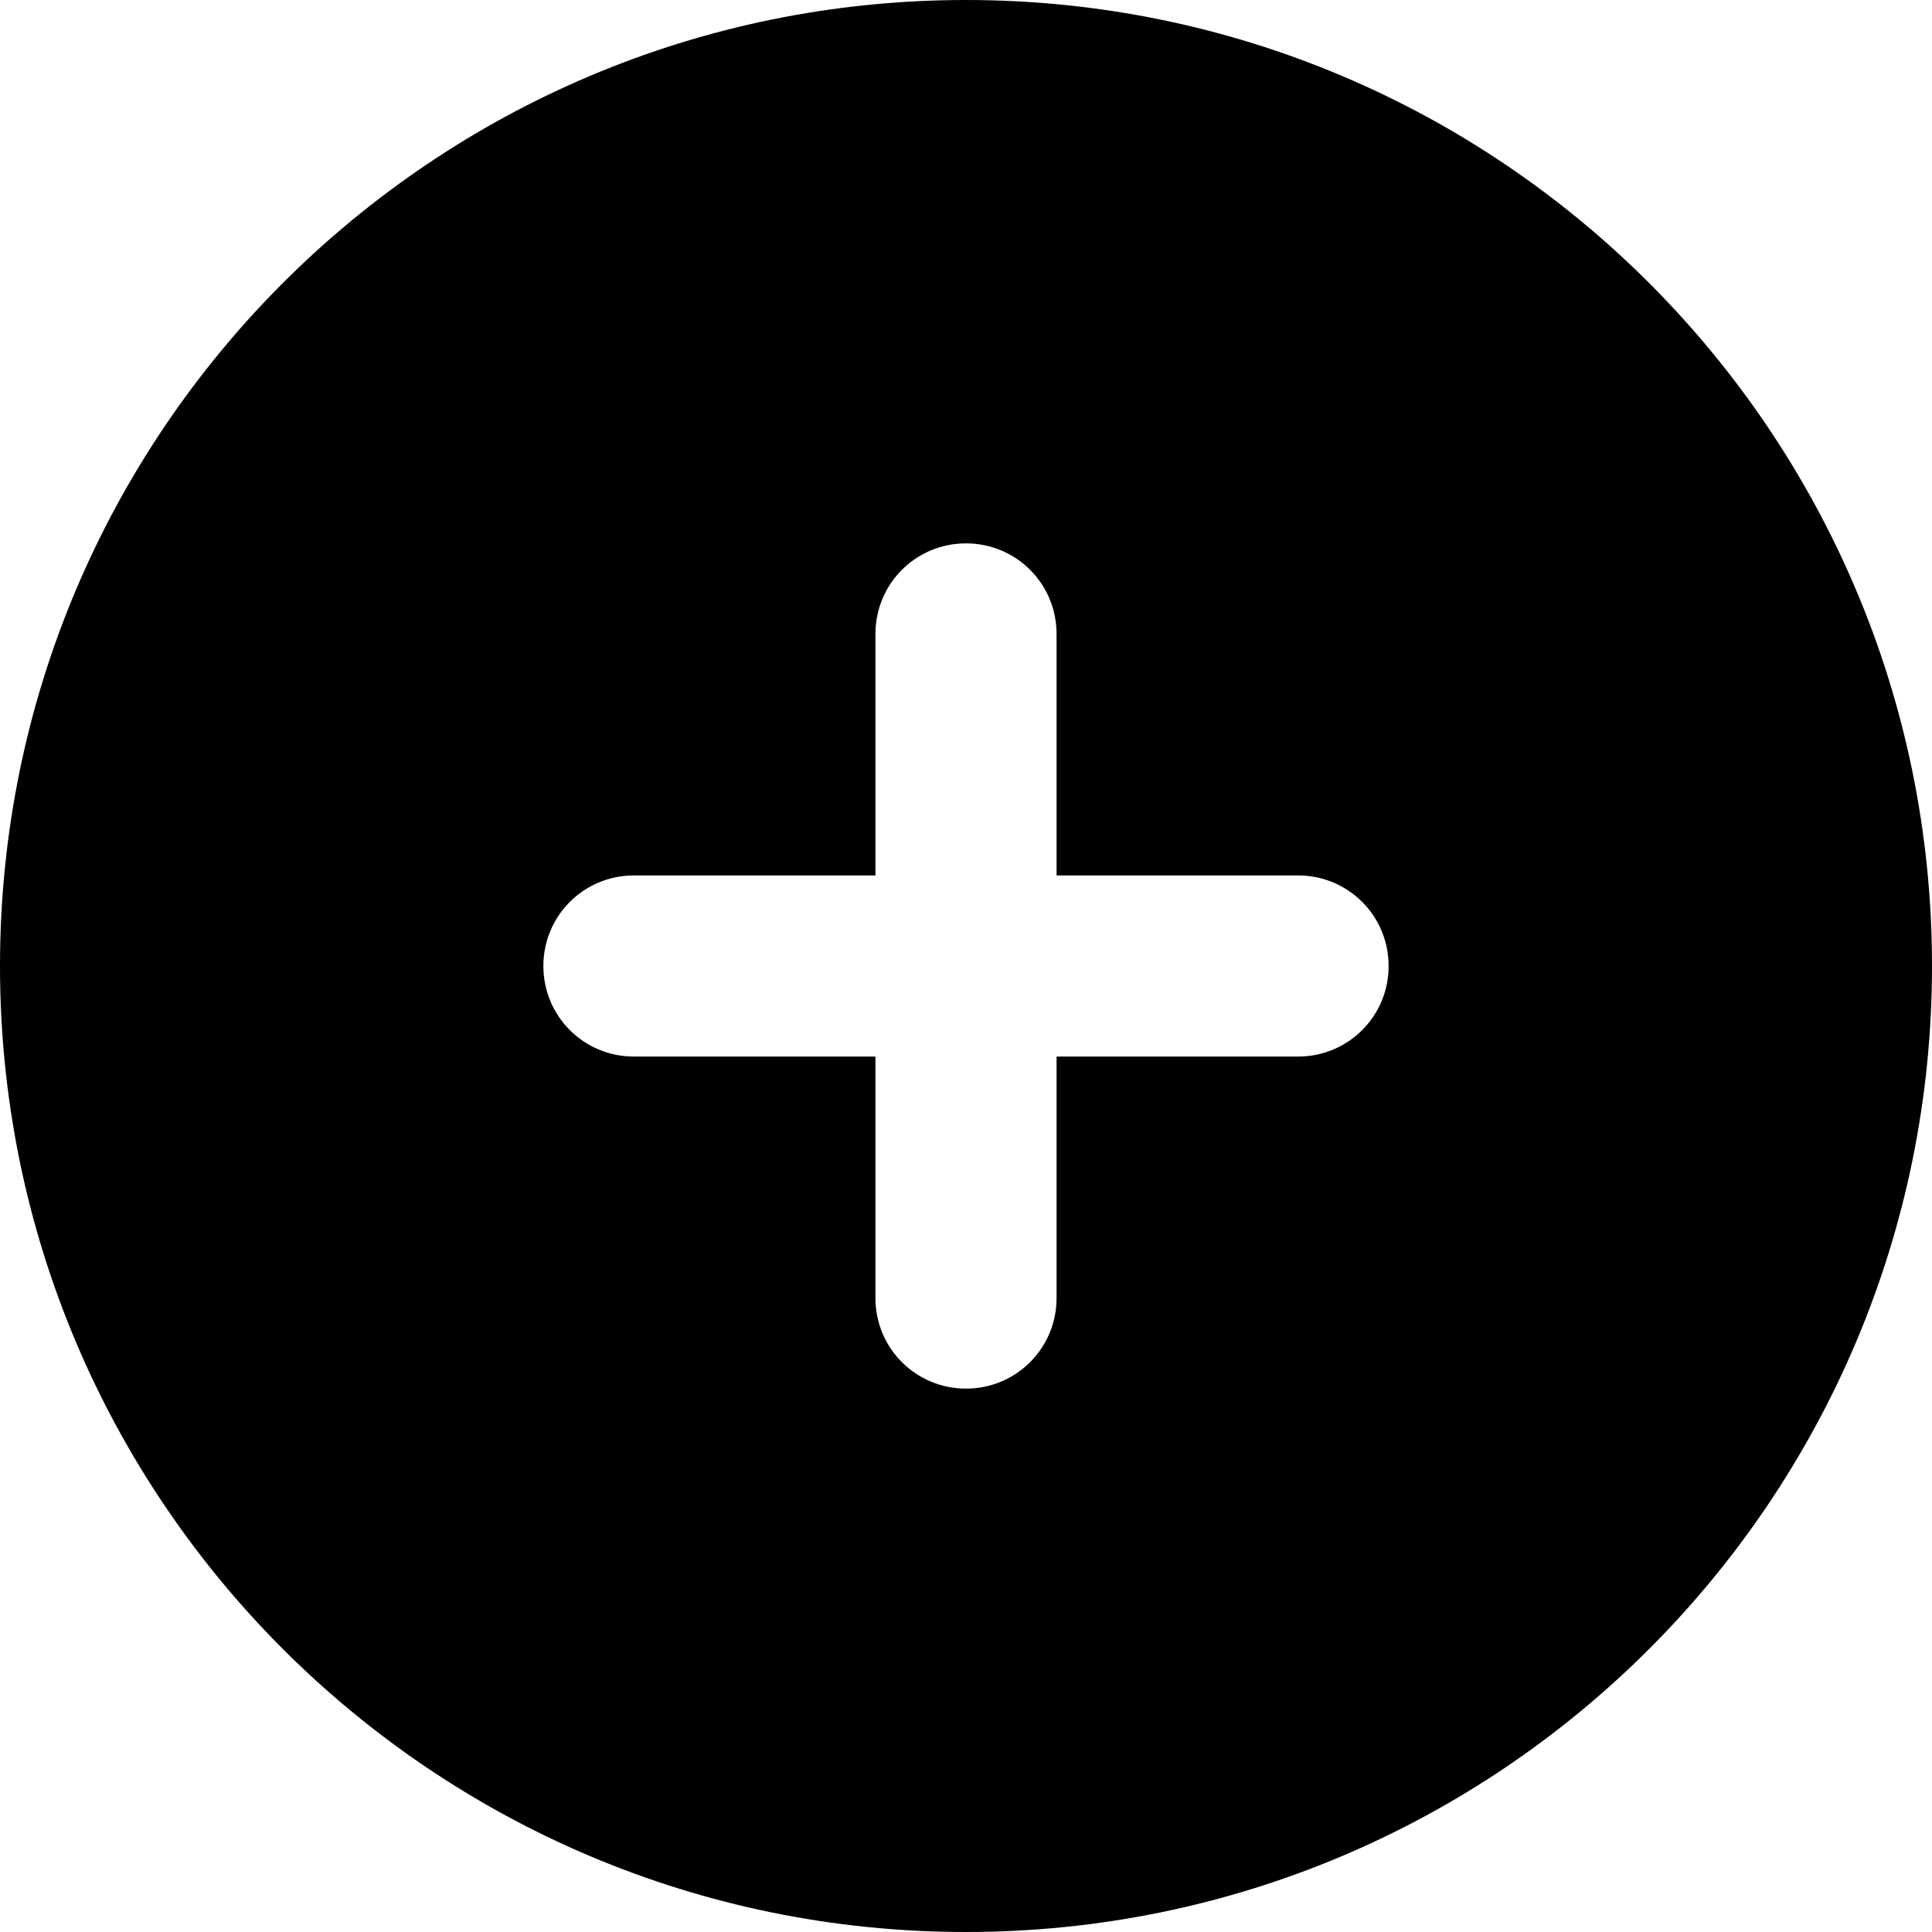
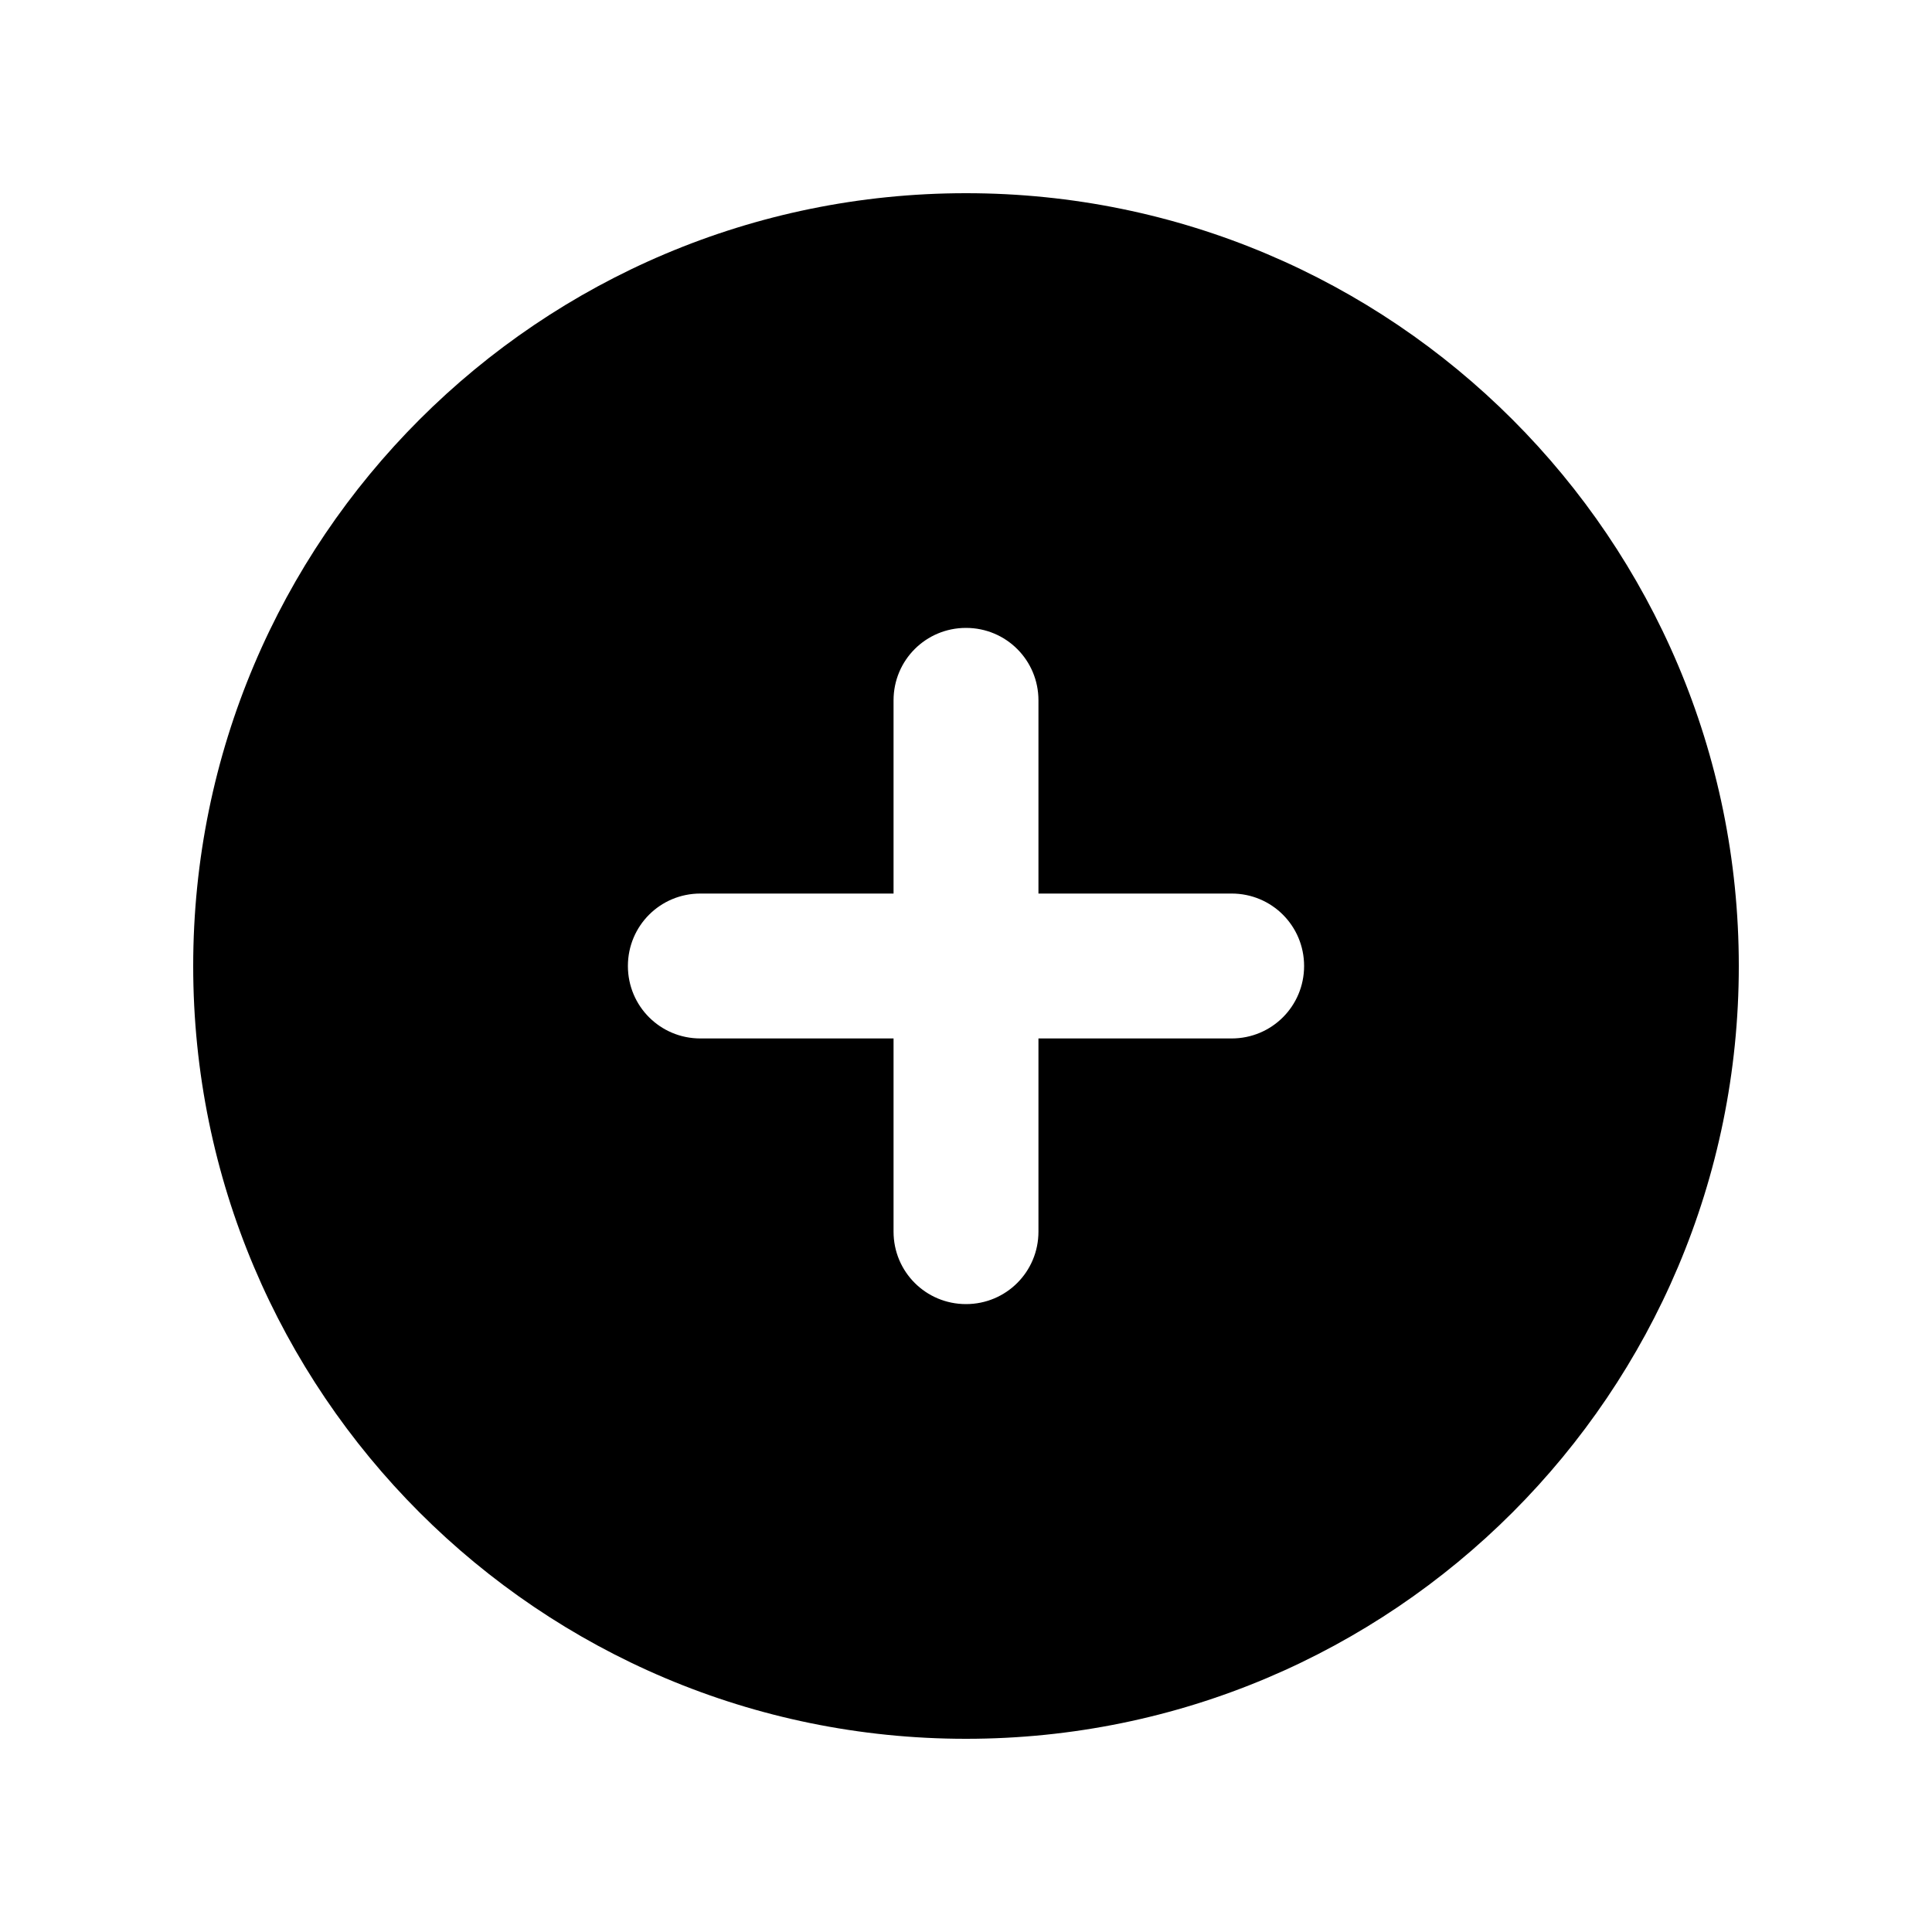
- <svg xmlns="http://www.w3.org/2000/svg" viewBox="0 0 512 512" fill="currentColor">
-   <path d="M256 512A256 256 0 1 0 256 0a256 256 0 1 0 0 512zM232 344V280H168c-13.3 0-24-10.7-24-24s10.7-24 24-24h64V168c0-13.3 10.7-24 24-24s24 10.7 24 24v64h64c13.3 0 24 10.7 24 24s-10.7 24-24 24H280v64c0 13.3-10.7 24-24 24s-24-10.7-24-24z" />
+ <svg xmlns="http://www.w3.org/2000/svg" viewBox="0 0 640 640" fill="currentColor">
+   <path d="M320 576c141.4 0 256-114.6 256-256S461.4 64 320 64 64 178.6 64 320s114.6 256 256 256m-24-168v-64h-64c-13.3 0-24-10.7-24-24s10.7-24 24-24h64v-64c0-13.3 10.7-24 24-24s24 10.7 24 24v64h64c13.3 0 24 10.7 24 24s-10.7 24-24 24h-64v64c0 13.3-10.7 24-24 24s-24-10.7-24-24" />
</svg>
